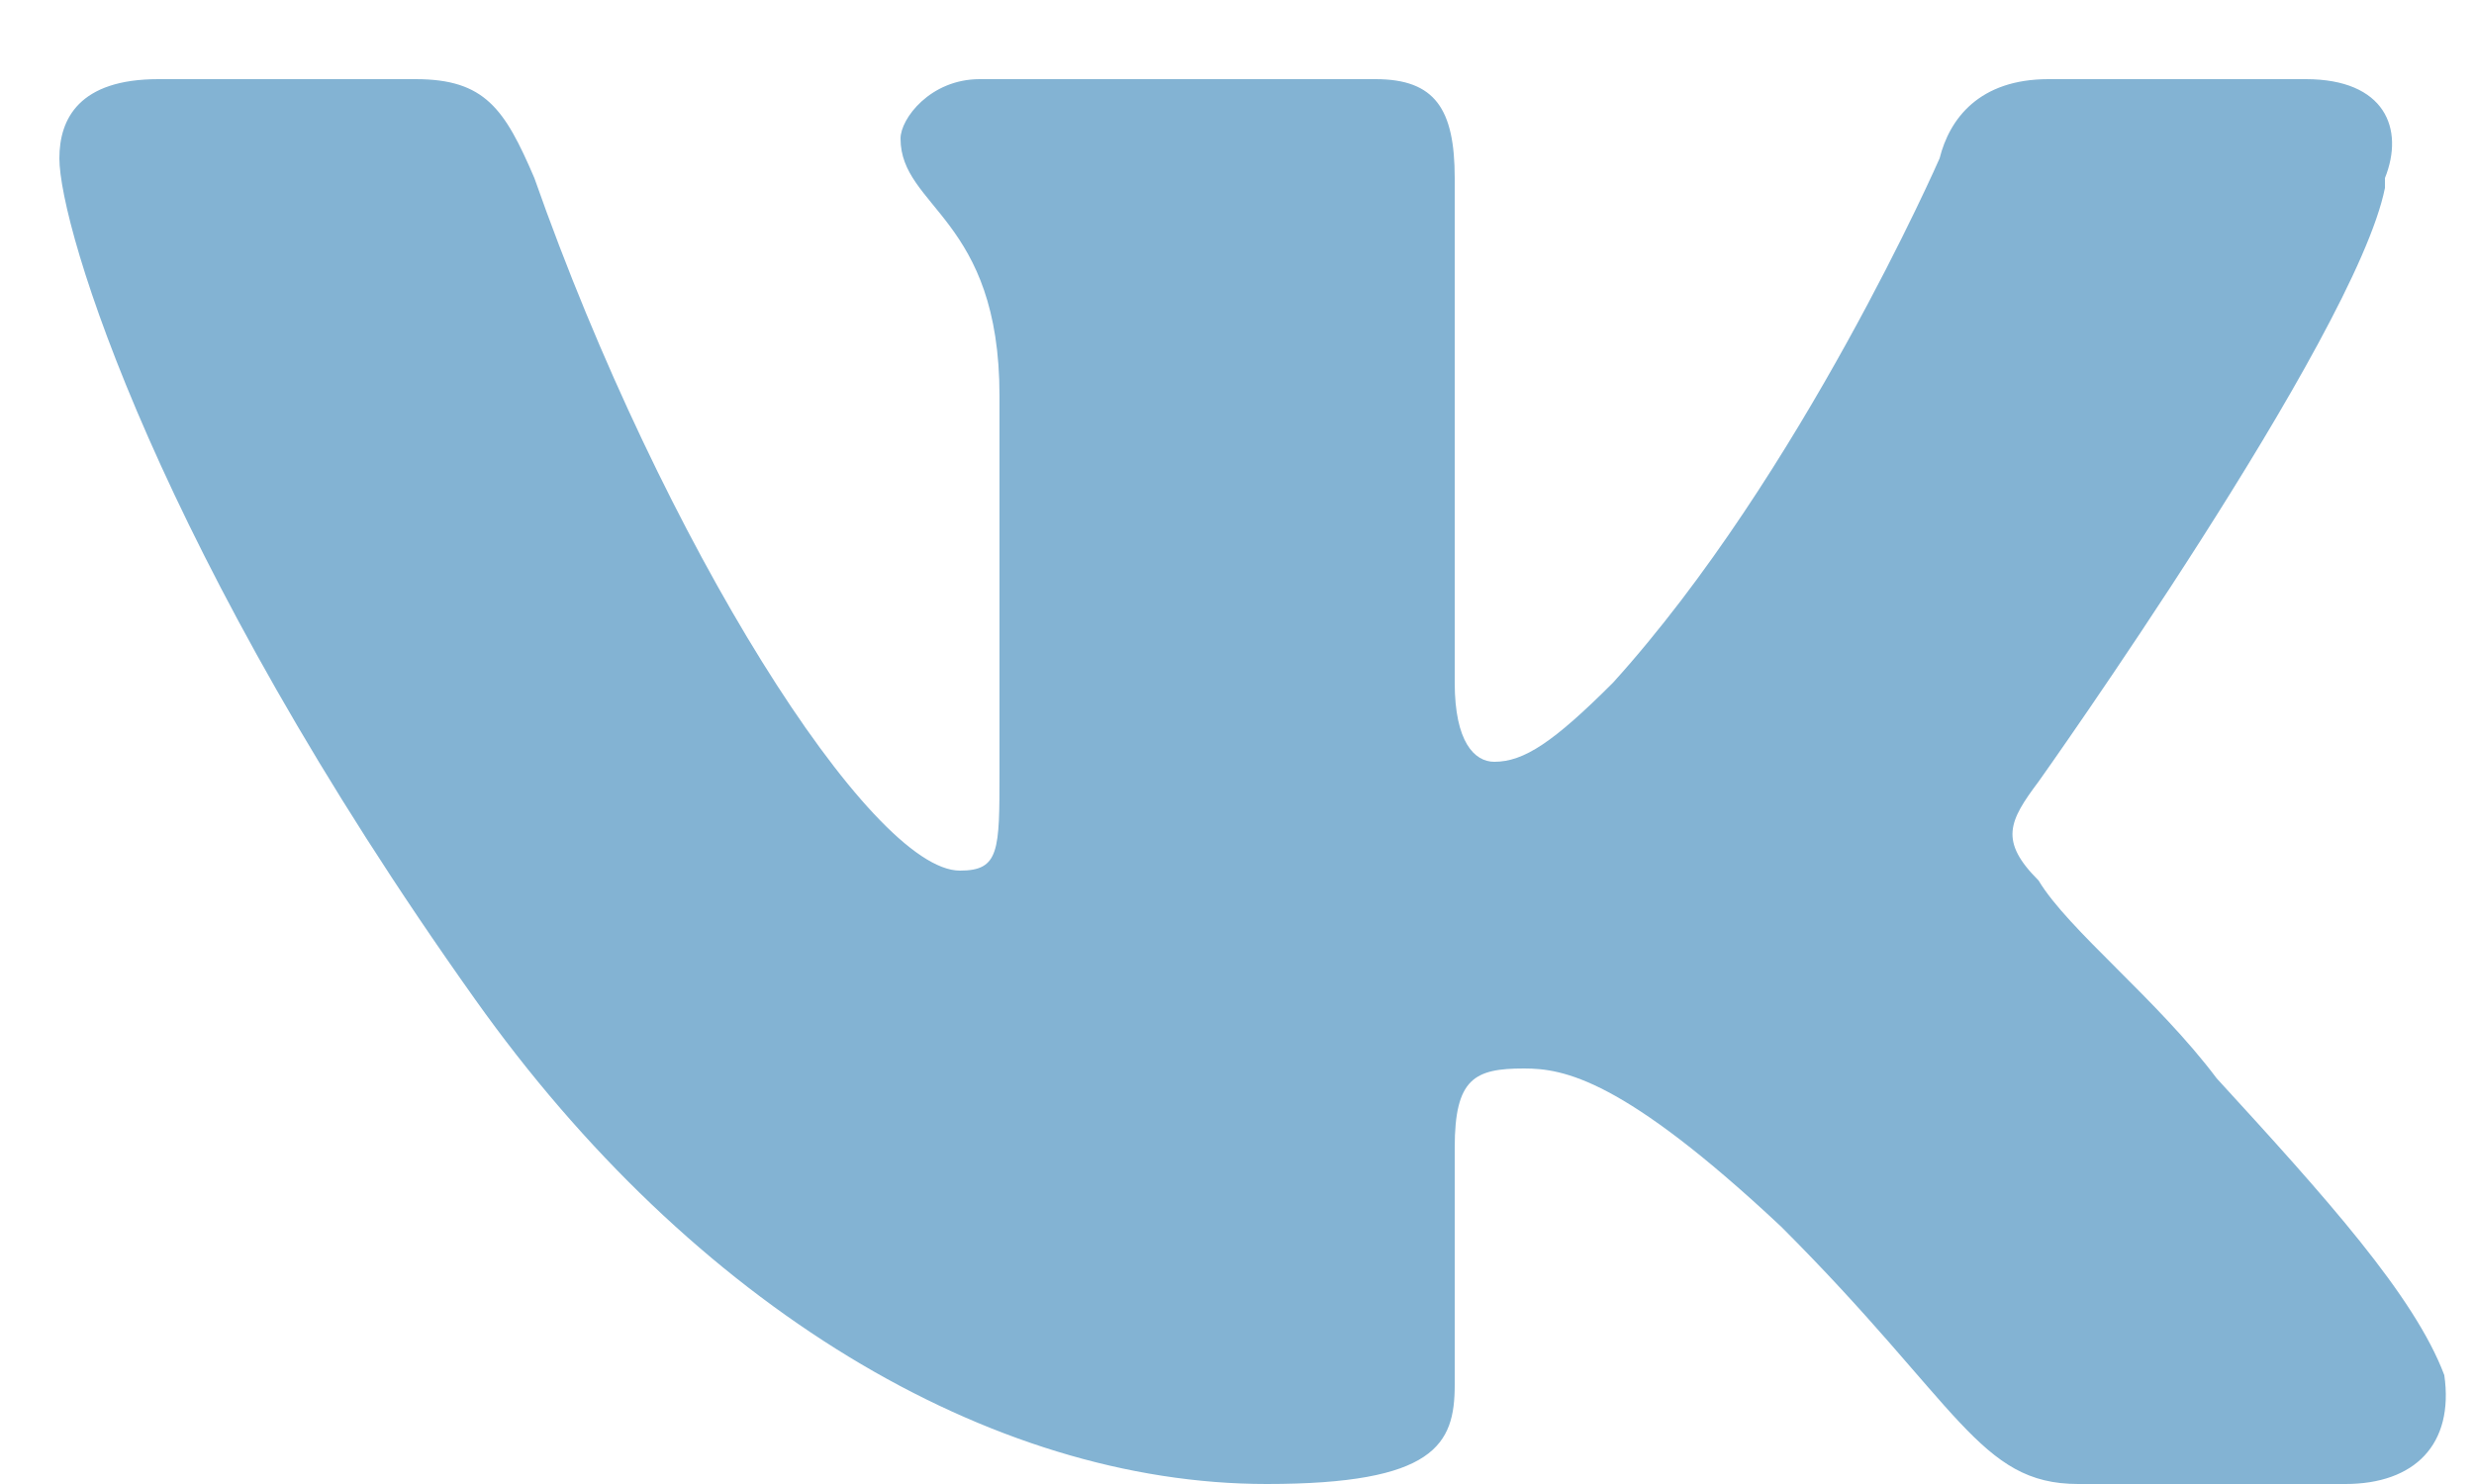
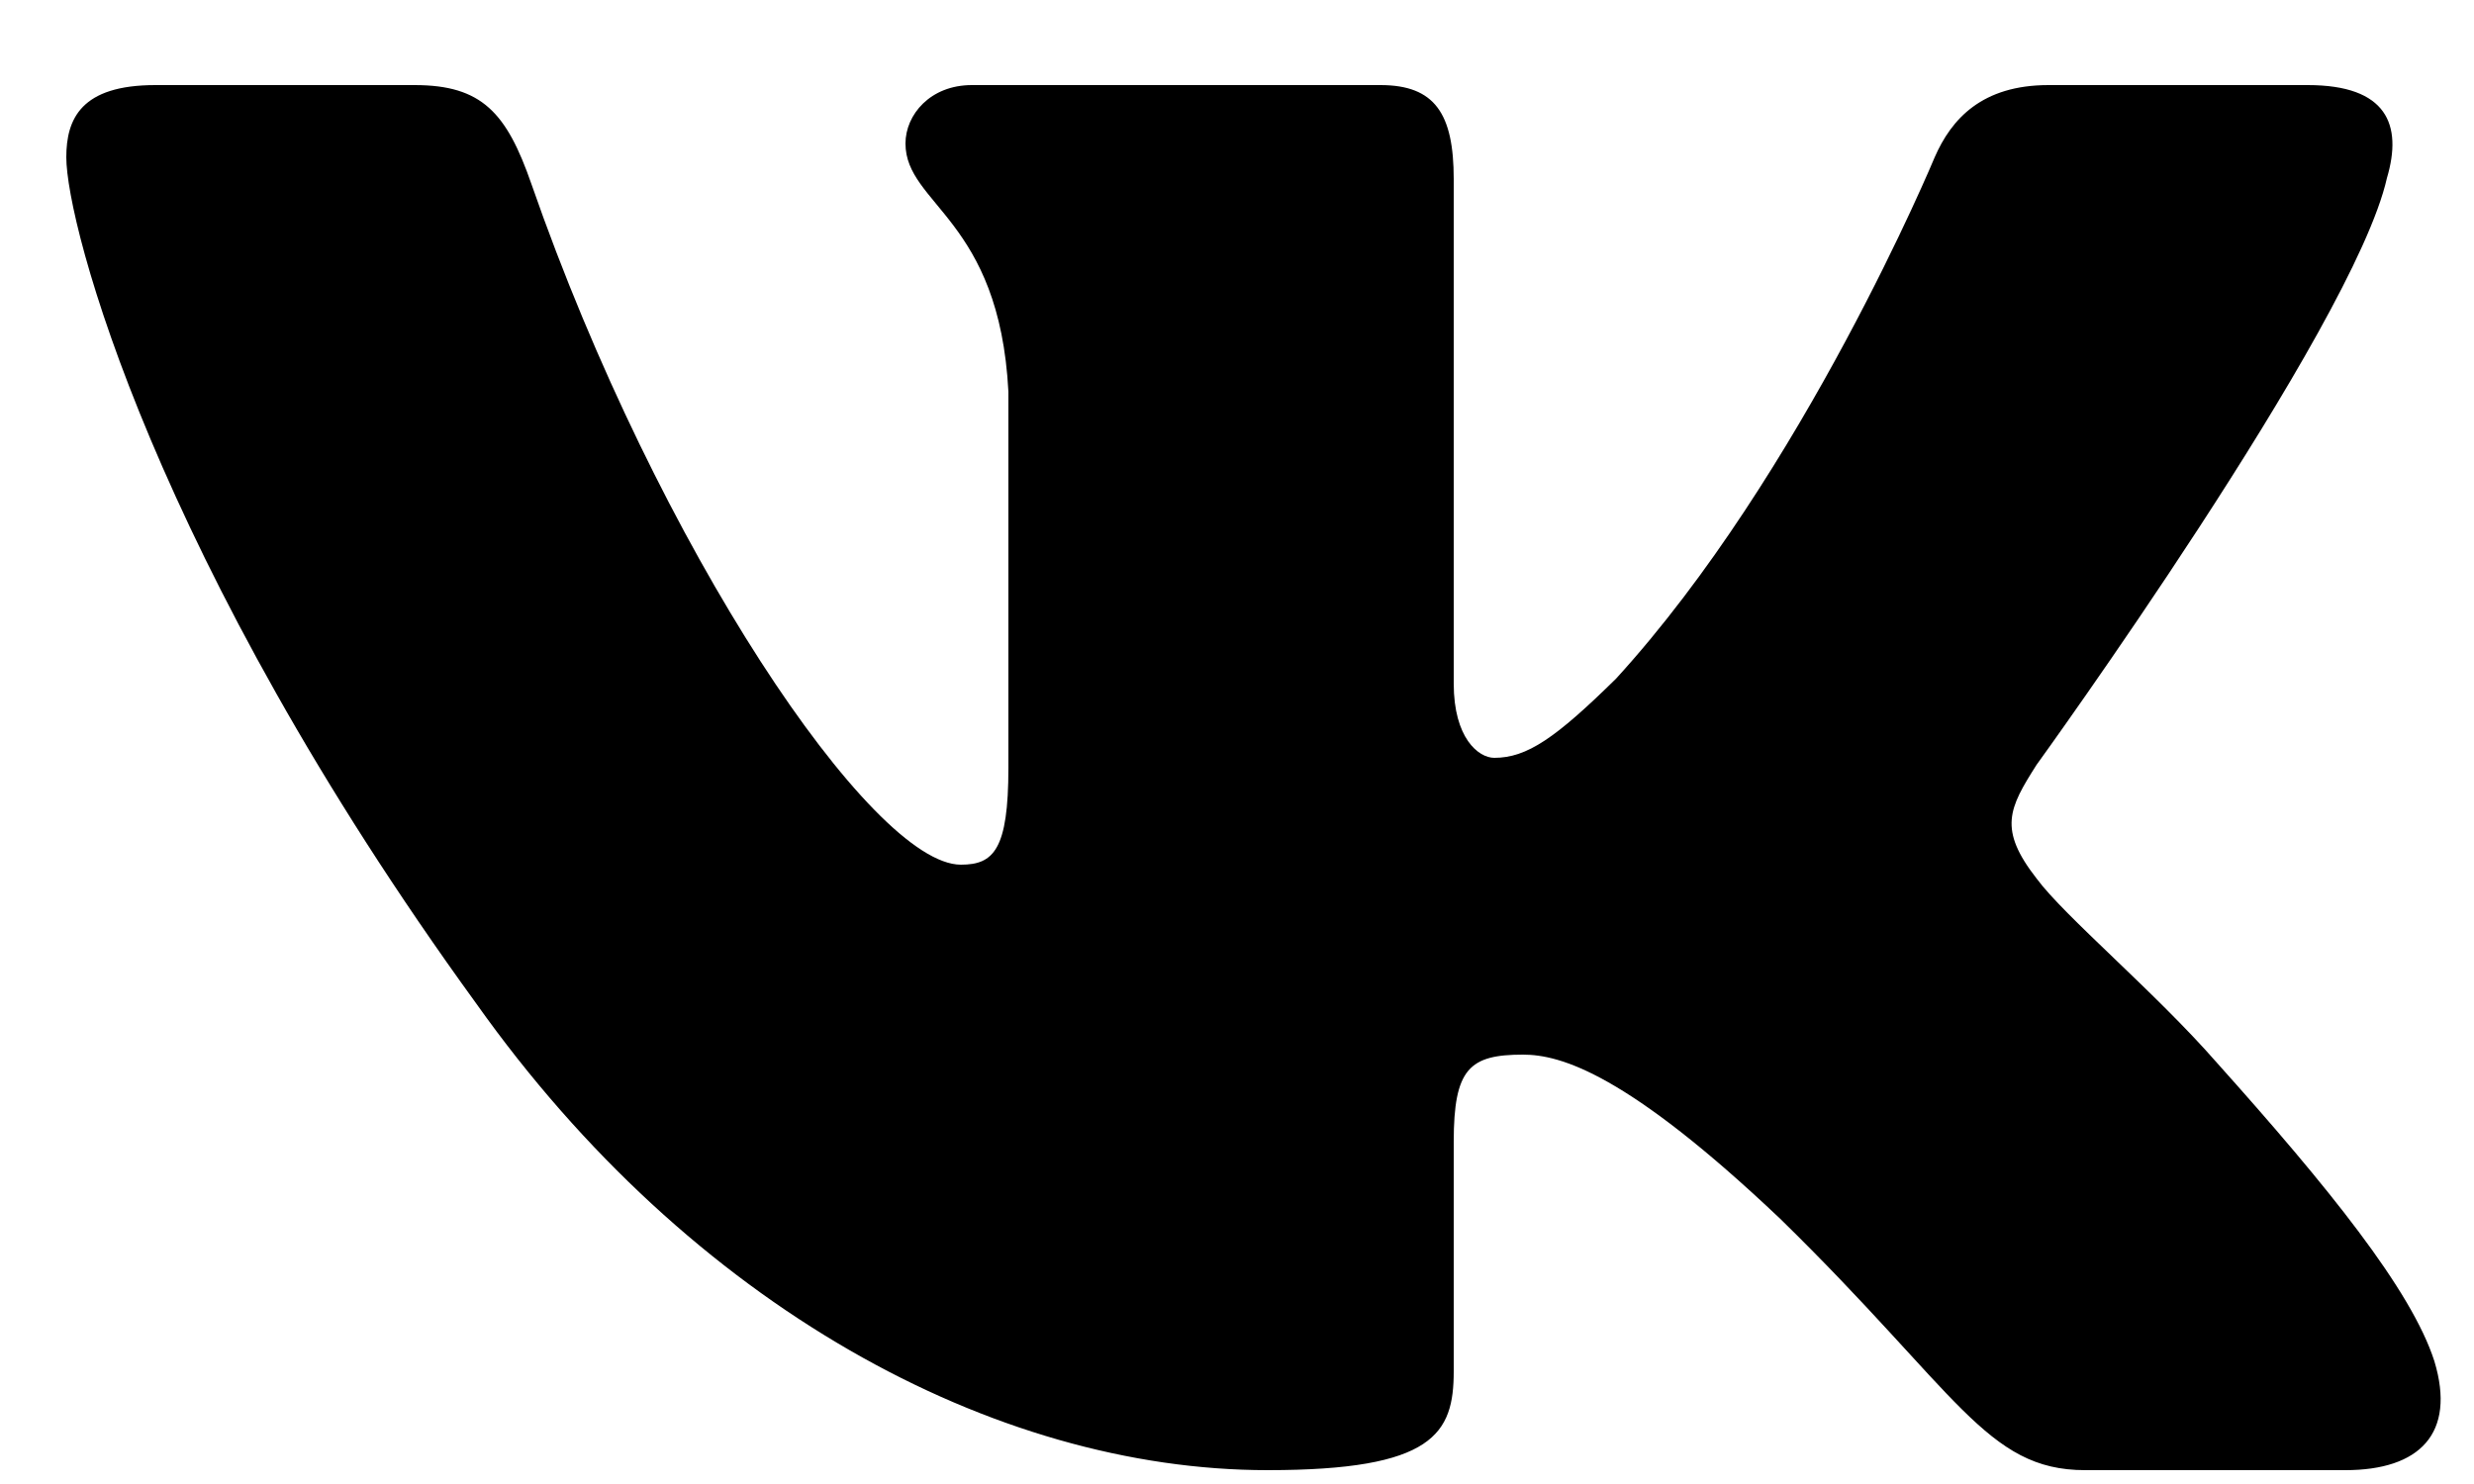
- <svg xmlns="http://www.w3.org/2000/svg" width="25" height="15" fill="none">
-   <path fill="#83B3D3" fill-rule="evenodd" d="M24.1 1.8c.2-.5 0-1-.8-1h-2.6c-.7 0-1 .4-1.1.8 0 0-1.4 3.2-3.3 5.3-.6.6-.9.8-1.2.8-.2 0-.4-.2-.4-.8V1.8c0-.7-.2-1-.8-1h-4c-.5 0-.8.4-.8.6 0 .7 1 .8 1 2.6v3.8c0 .8 0 1-.4 1-.9 0-3-3.3-4.3-7-.3-.7-.5-1-1.2-1H1.6c-.8 0-1 .4-1 .8 0 .7 1 4 4.2 8.5C7 13.2 10 15 12.8 15c1.7 0 1.9-.4 1.9-1v-2.4c0-.7.2-.8.7-.8.4 0 1 .1 2.6 1.6 1.8 1.8 2 2.6 3 2.6h2.7c.7 0 1.1-.4 1-1.1-.3-.8-1.2-1.8-2.3-3-.6-.8-1.5-1.5-1.8-2-.4-.4-.3-.6 0-1 0 0 3.2-4.5 3.5-6Z" clip-rule="evenodd" />
+ <svg xmlns="http://www.w3.org/2000/svg" width="25" height="15" fill="currentColor" viewBox="0 0 25 15">
+   <path fill-rule="evenodd" d="M24.12 1.8c.16-.54 0-.94-.8-.94H20.7c-.67 0-.98.34-1.15.73 0 0-1.33 3.2-3.22 5.27-.61.6-.9.8-1.23.8-.16 0-.41-.2-.41-.75v-5.1c0-.66-.19-.95-.74-.95H9.82c-.42 0-.67.3-.67.59 0 .62.95.76 1.04 2.51v3.8c0 .83-.15.98-.48.98-.9 0-3.06-3.2-4.34-6.88-.25-.72-.5-1-1.18-1H1.57c-.75 0-.9.34-.9.73 0 .68.89 4.07 4.14 8.55 2.17 3.06 5.23 4.72 8 4.72 1.68 0 1.88-.37 1.88-1v-2.32c0-.74.16-.88.7-.88.38 0 1.05.19 2.6 1.66 1.79 1.75 2.08 2.54 3.08 2.54h2.63c.75 0 1.12-.37.9-1.1-.23-.72-1.08-1.77-2.2-3.02-.62-.71-1.54-1.48-1.82-1.86-.39-.5-.28-.71 0-1.15 0 0 3.2-4.42 3.54-5.93Z" clip-rule="evenodd" />
</svg>
